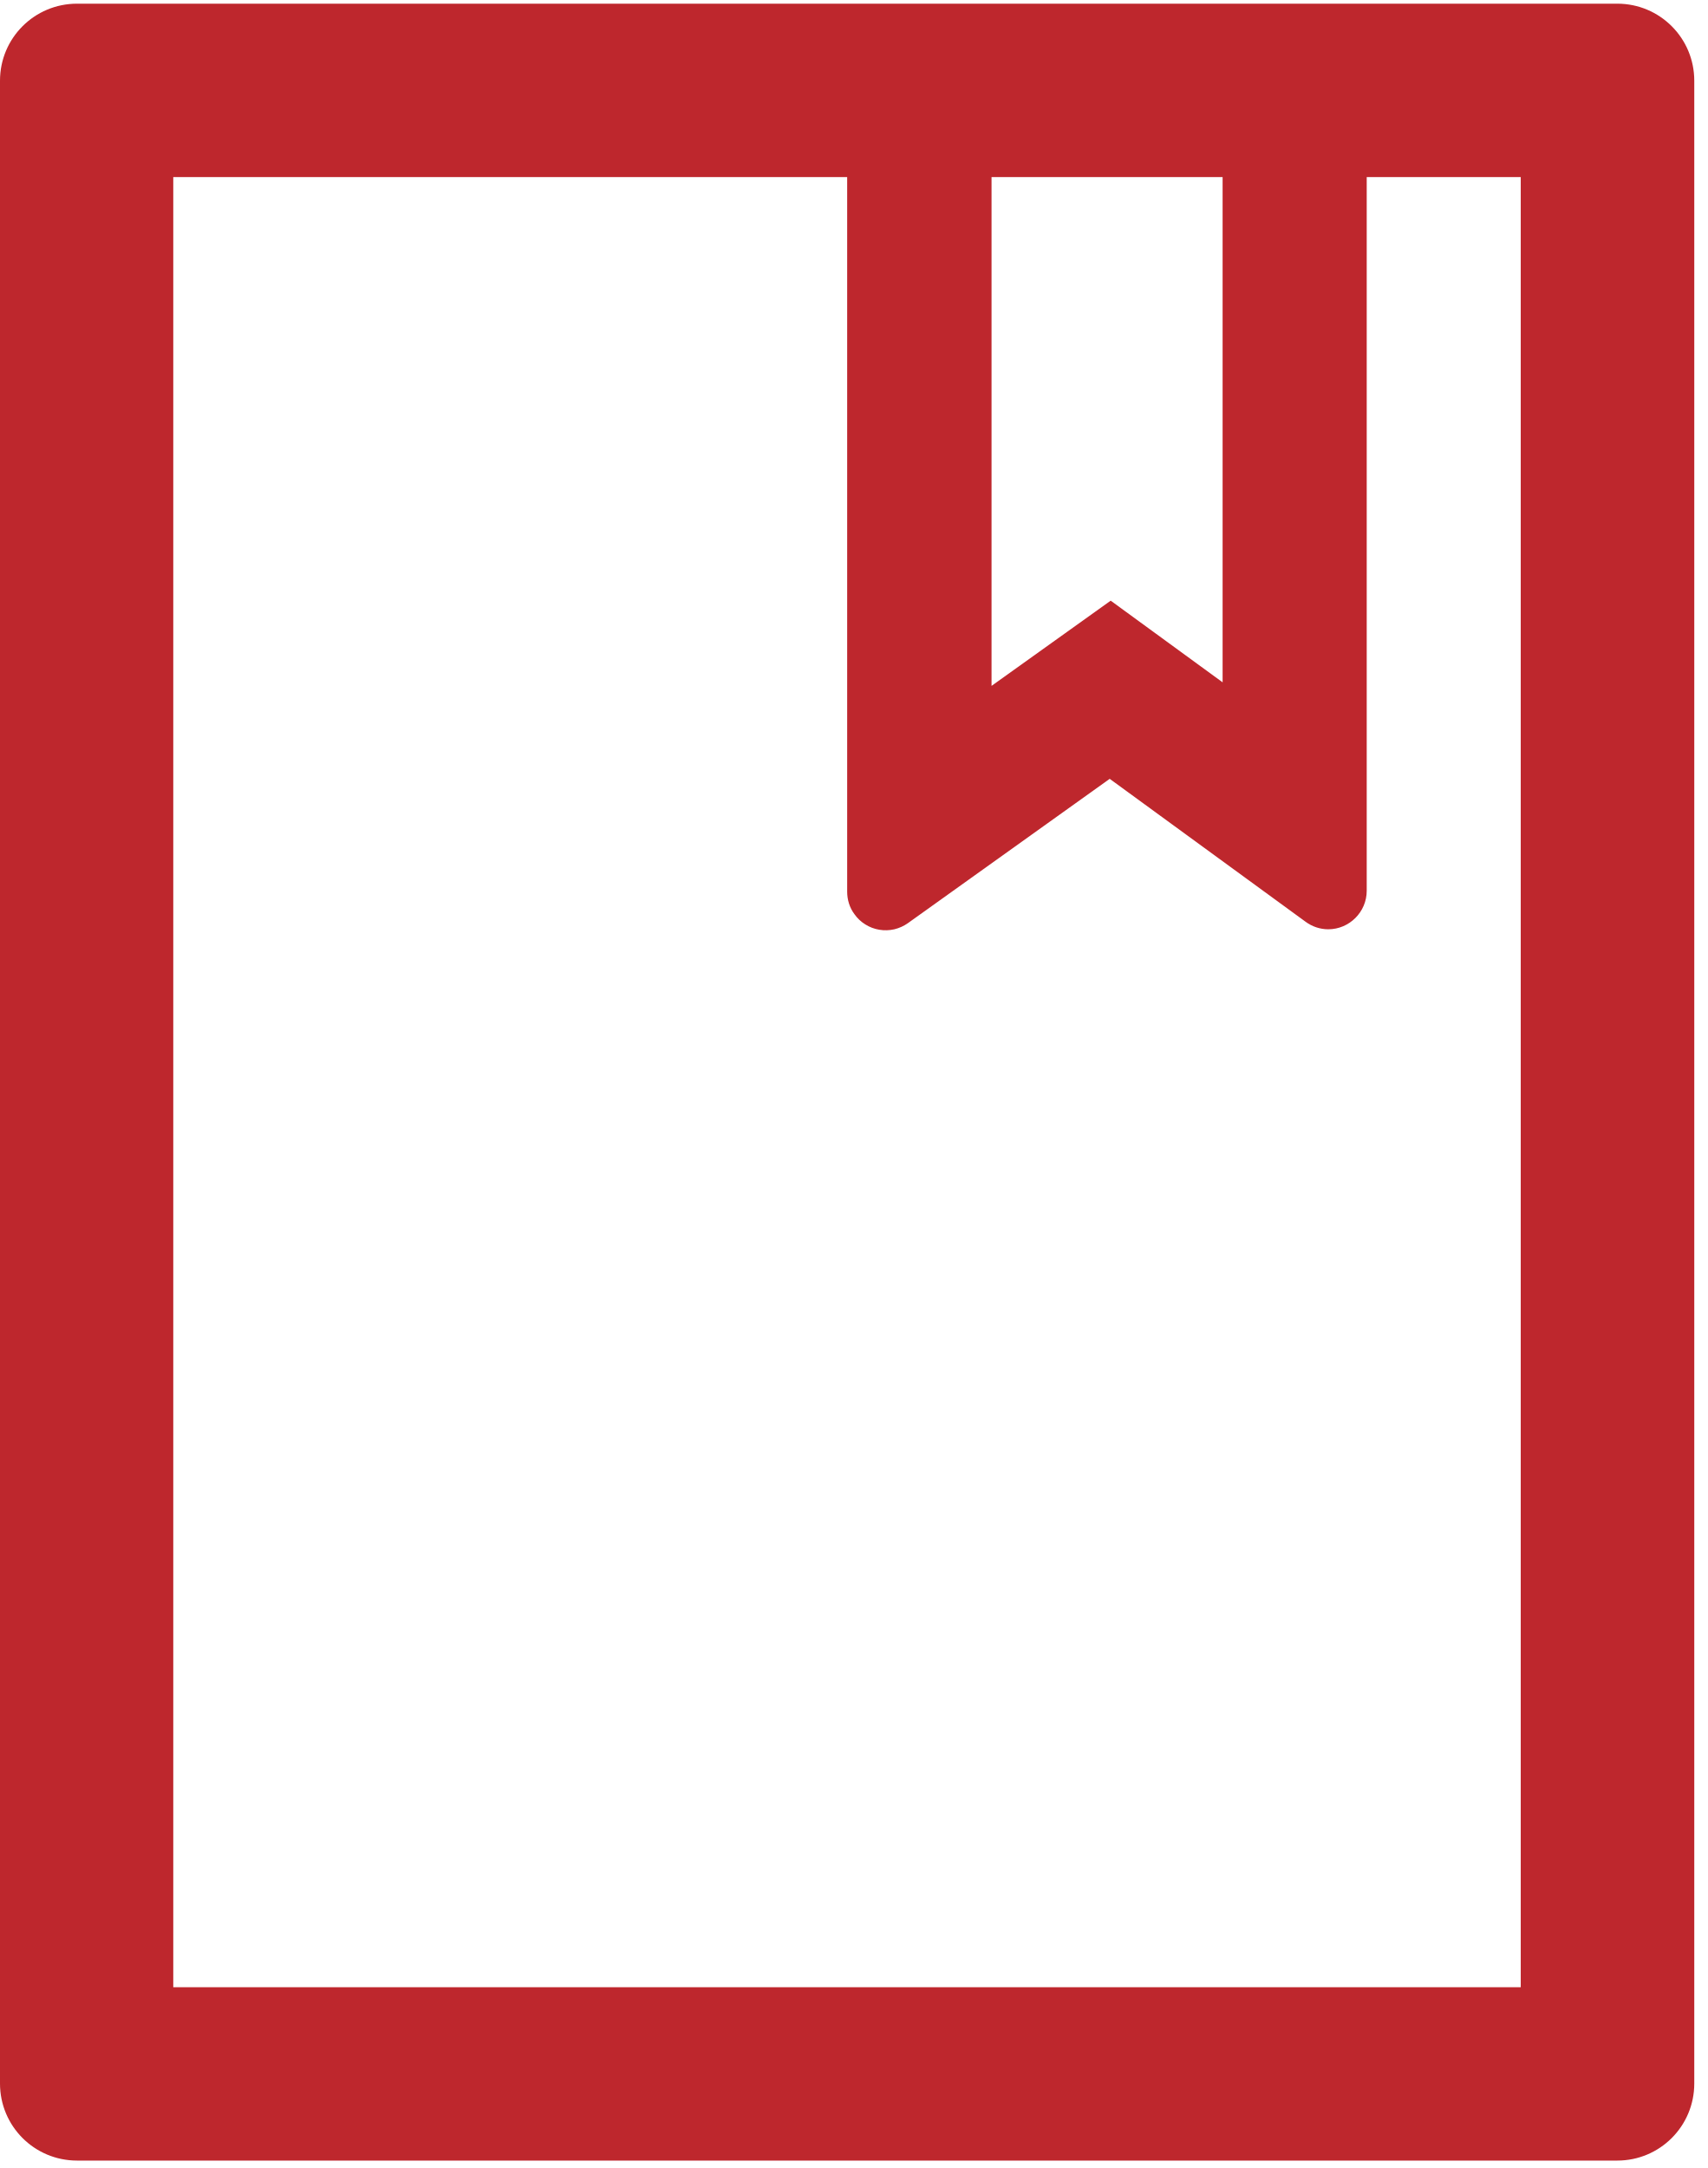
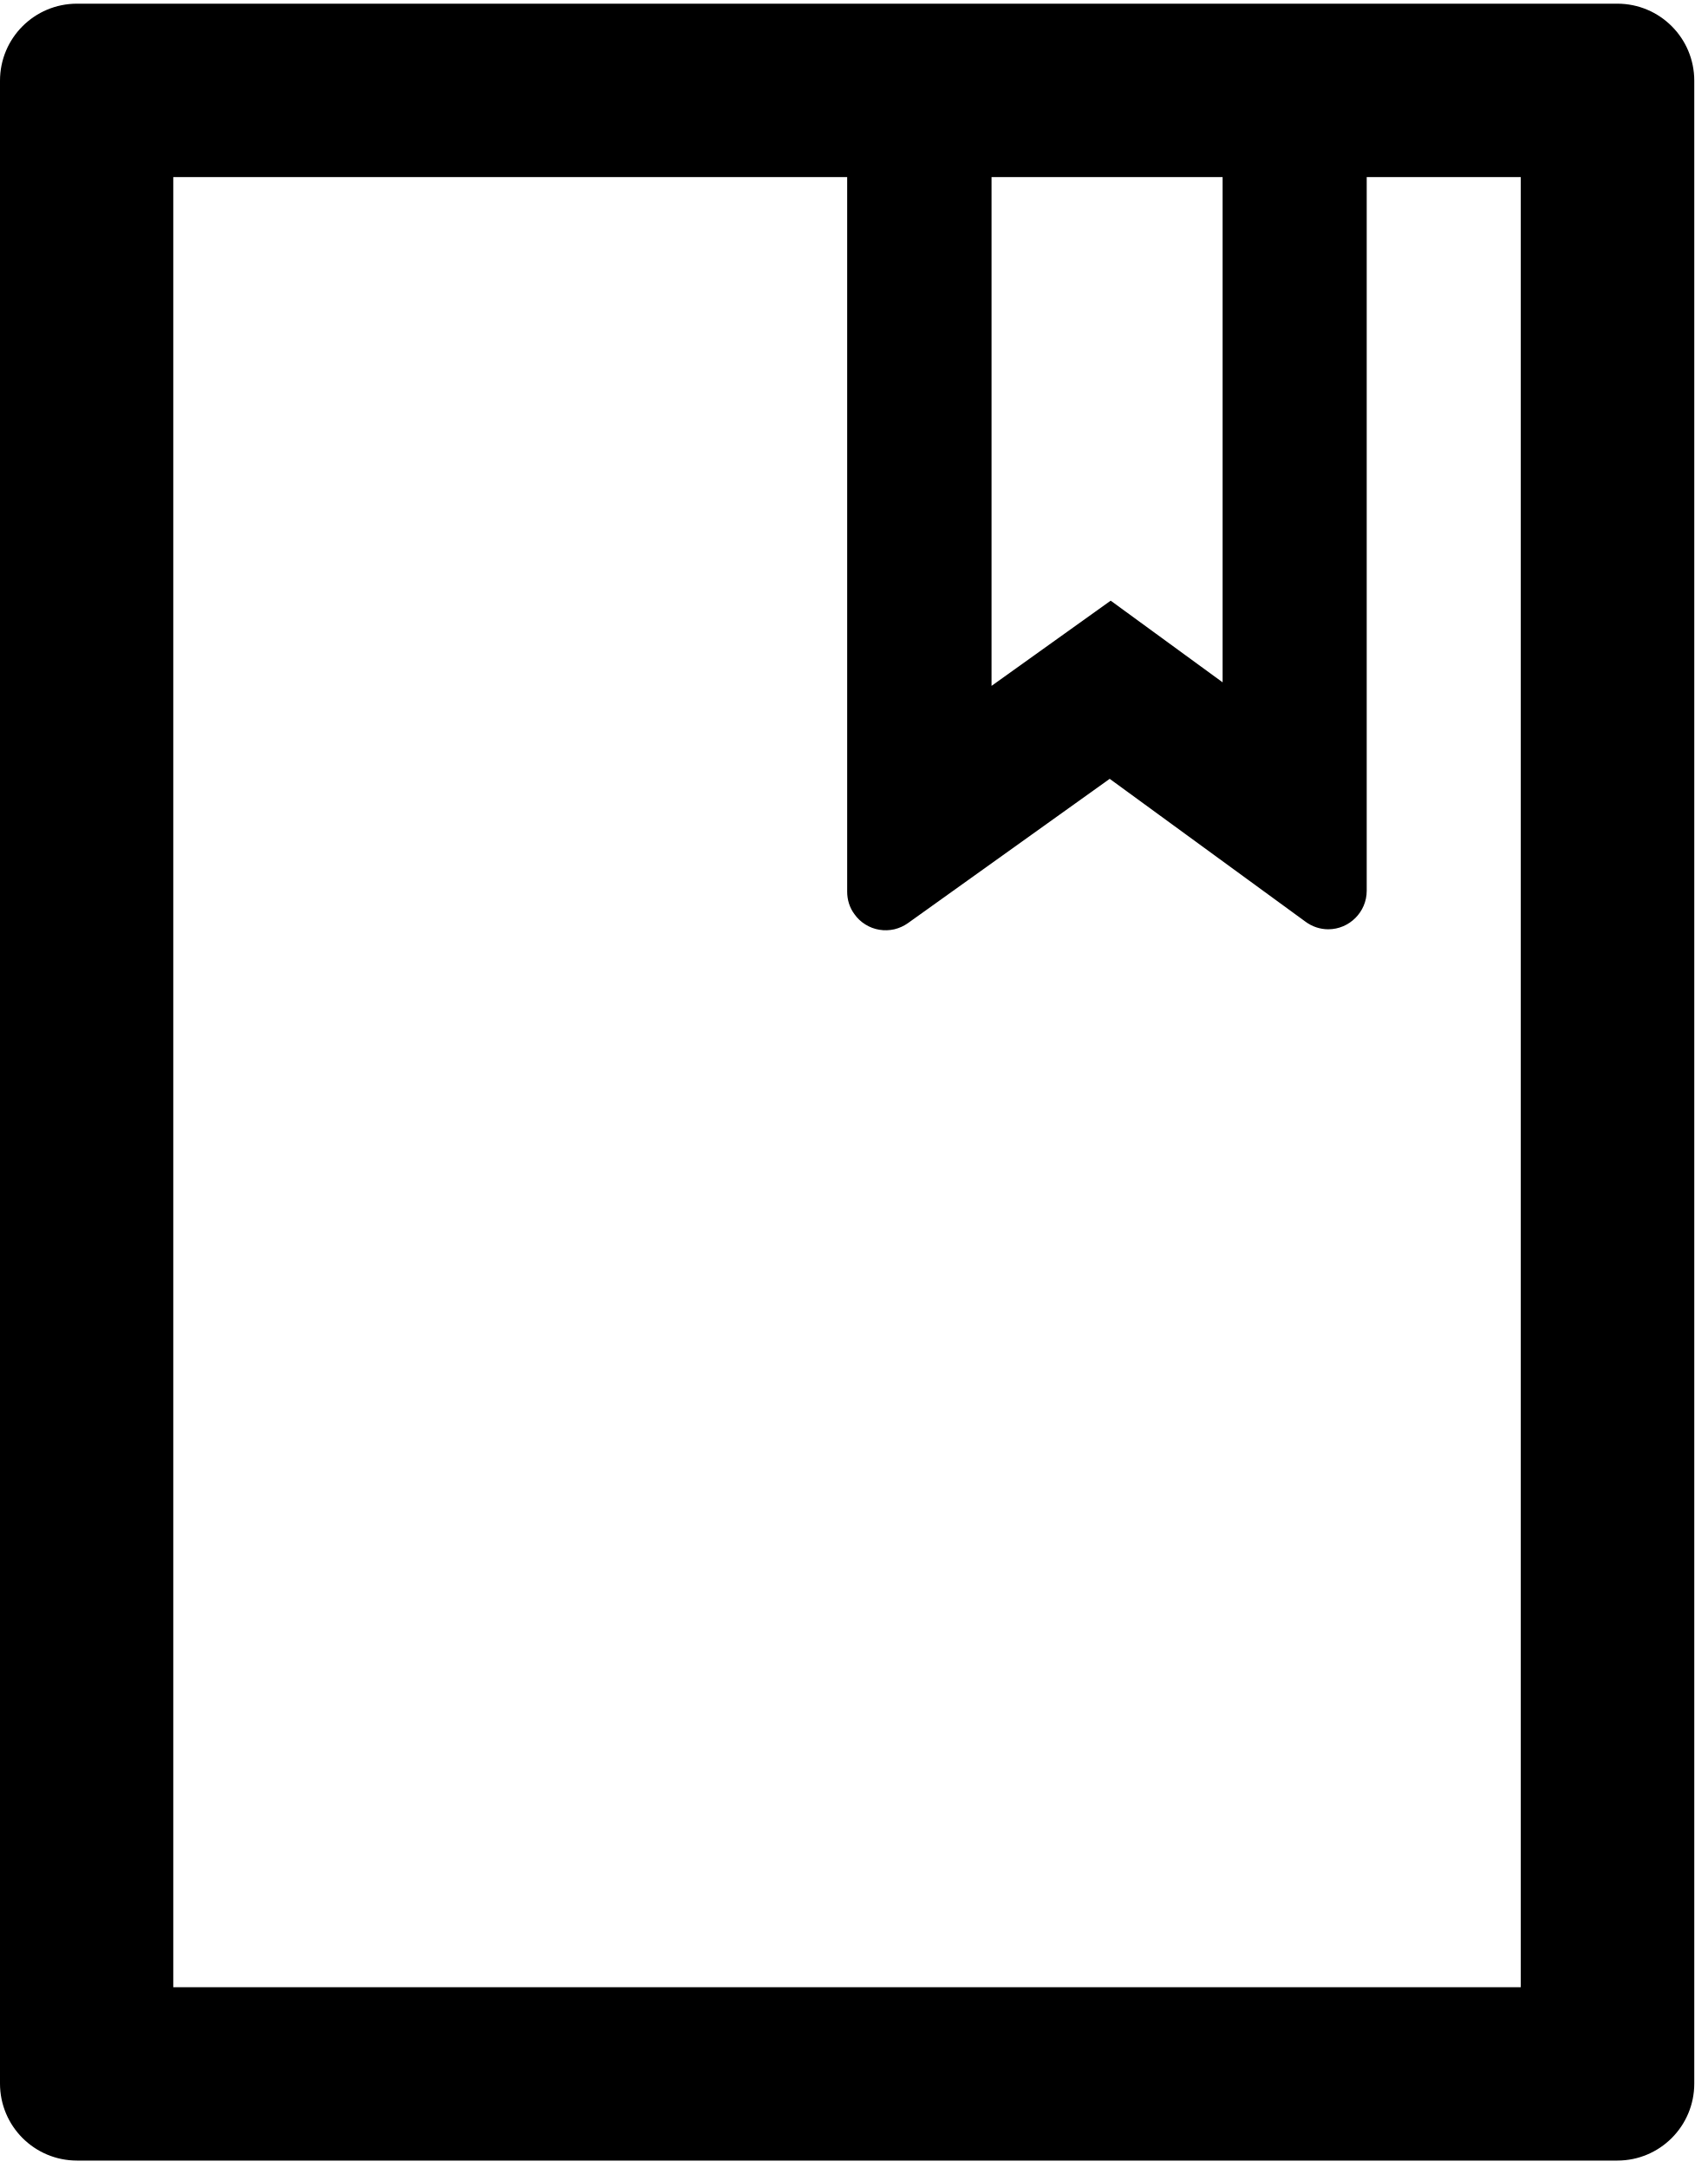
<svg xmlns="http://www.w3.org/2000/svg" width="26" height="33" viewBox="0 0 26 33" fill="none">
-   <path d="M24.623 0.056H1.173C0.524 0.056 0 0.58 0 1.229V31.714C0 32.363 0.524 32.887 1.173 32.887H24.623C25.271 32.887 25.795 32.363 25.795 31.714V1.229C25.795 0.58 25.271 0.056 24.623 0.056ZM15.096 2.695H18.614V10.386L16.91 9.143L15.096 10.44V2.695ZM2.638 30.248V2.695H12.898V13.573C12.898 13.694 12.934 13.815 13.008 13.914C13.052 13.977 13.108 14.03 13.174 14.071C13.239 14.112 13.312 14.14 13.388 14.152C13.464 14.165 13.541 14.162 13.617 14.145C13.691 14.127 13.762 14.095 13.825 14.05L16.895 11.855L19.878 14.031C19.977 14.104 20.098 14.145 20.222 14.145C20.544 14.145 20.808 13.881 20.808 13.559V2.695H23.153V30.248H2.638Z" fill="#BE272D" />
+   <path d="M24.623 0.056H1.173C0.524 0.056 0 0.58 0 1.229V31.714C0 32.363 0.524 32.887 1.173 32.887H24.623C25.271 32.887 25.795 32.363 25.795 31.714V1.229C25.795 0.58 25.271 0.056 24.623 0.056ZM15.096 2.695H18.614V10.386L16.91 9.143L15.096 10.44V2.695ZM2.638 30.248V2.695H12.898V13.573C12.898 13.694 12.934 13.815 13.008 13.914C13.052 13.977 13.108 14.03 13.174 14.071C13.239 14.112 13.312 14.14 13.388 14.152C13.464 14.165 13.541 14.162 13.617 14.145C13.691 14.127 13.762 14.095 13.825 14.05L16.895 11.855L19.878 14.031C19.977 14.104 20.098 14.145 20.222 14.145C20.544 14.145 20.808 13.881 20.808 13.559V2.695H23.153V30.248H2.638Z" fill="#000000" />
</svg>
